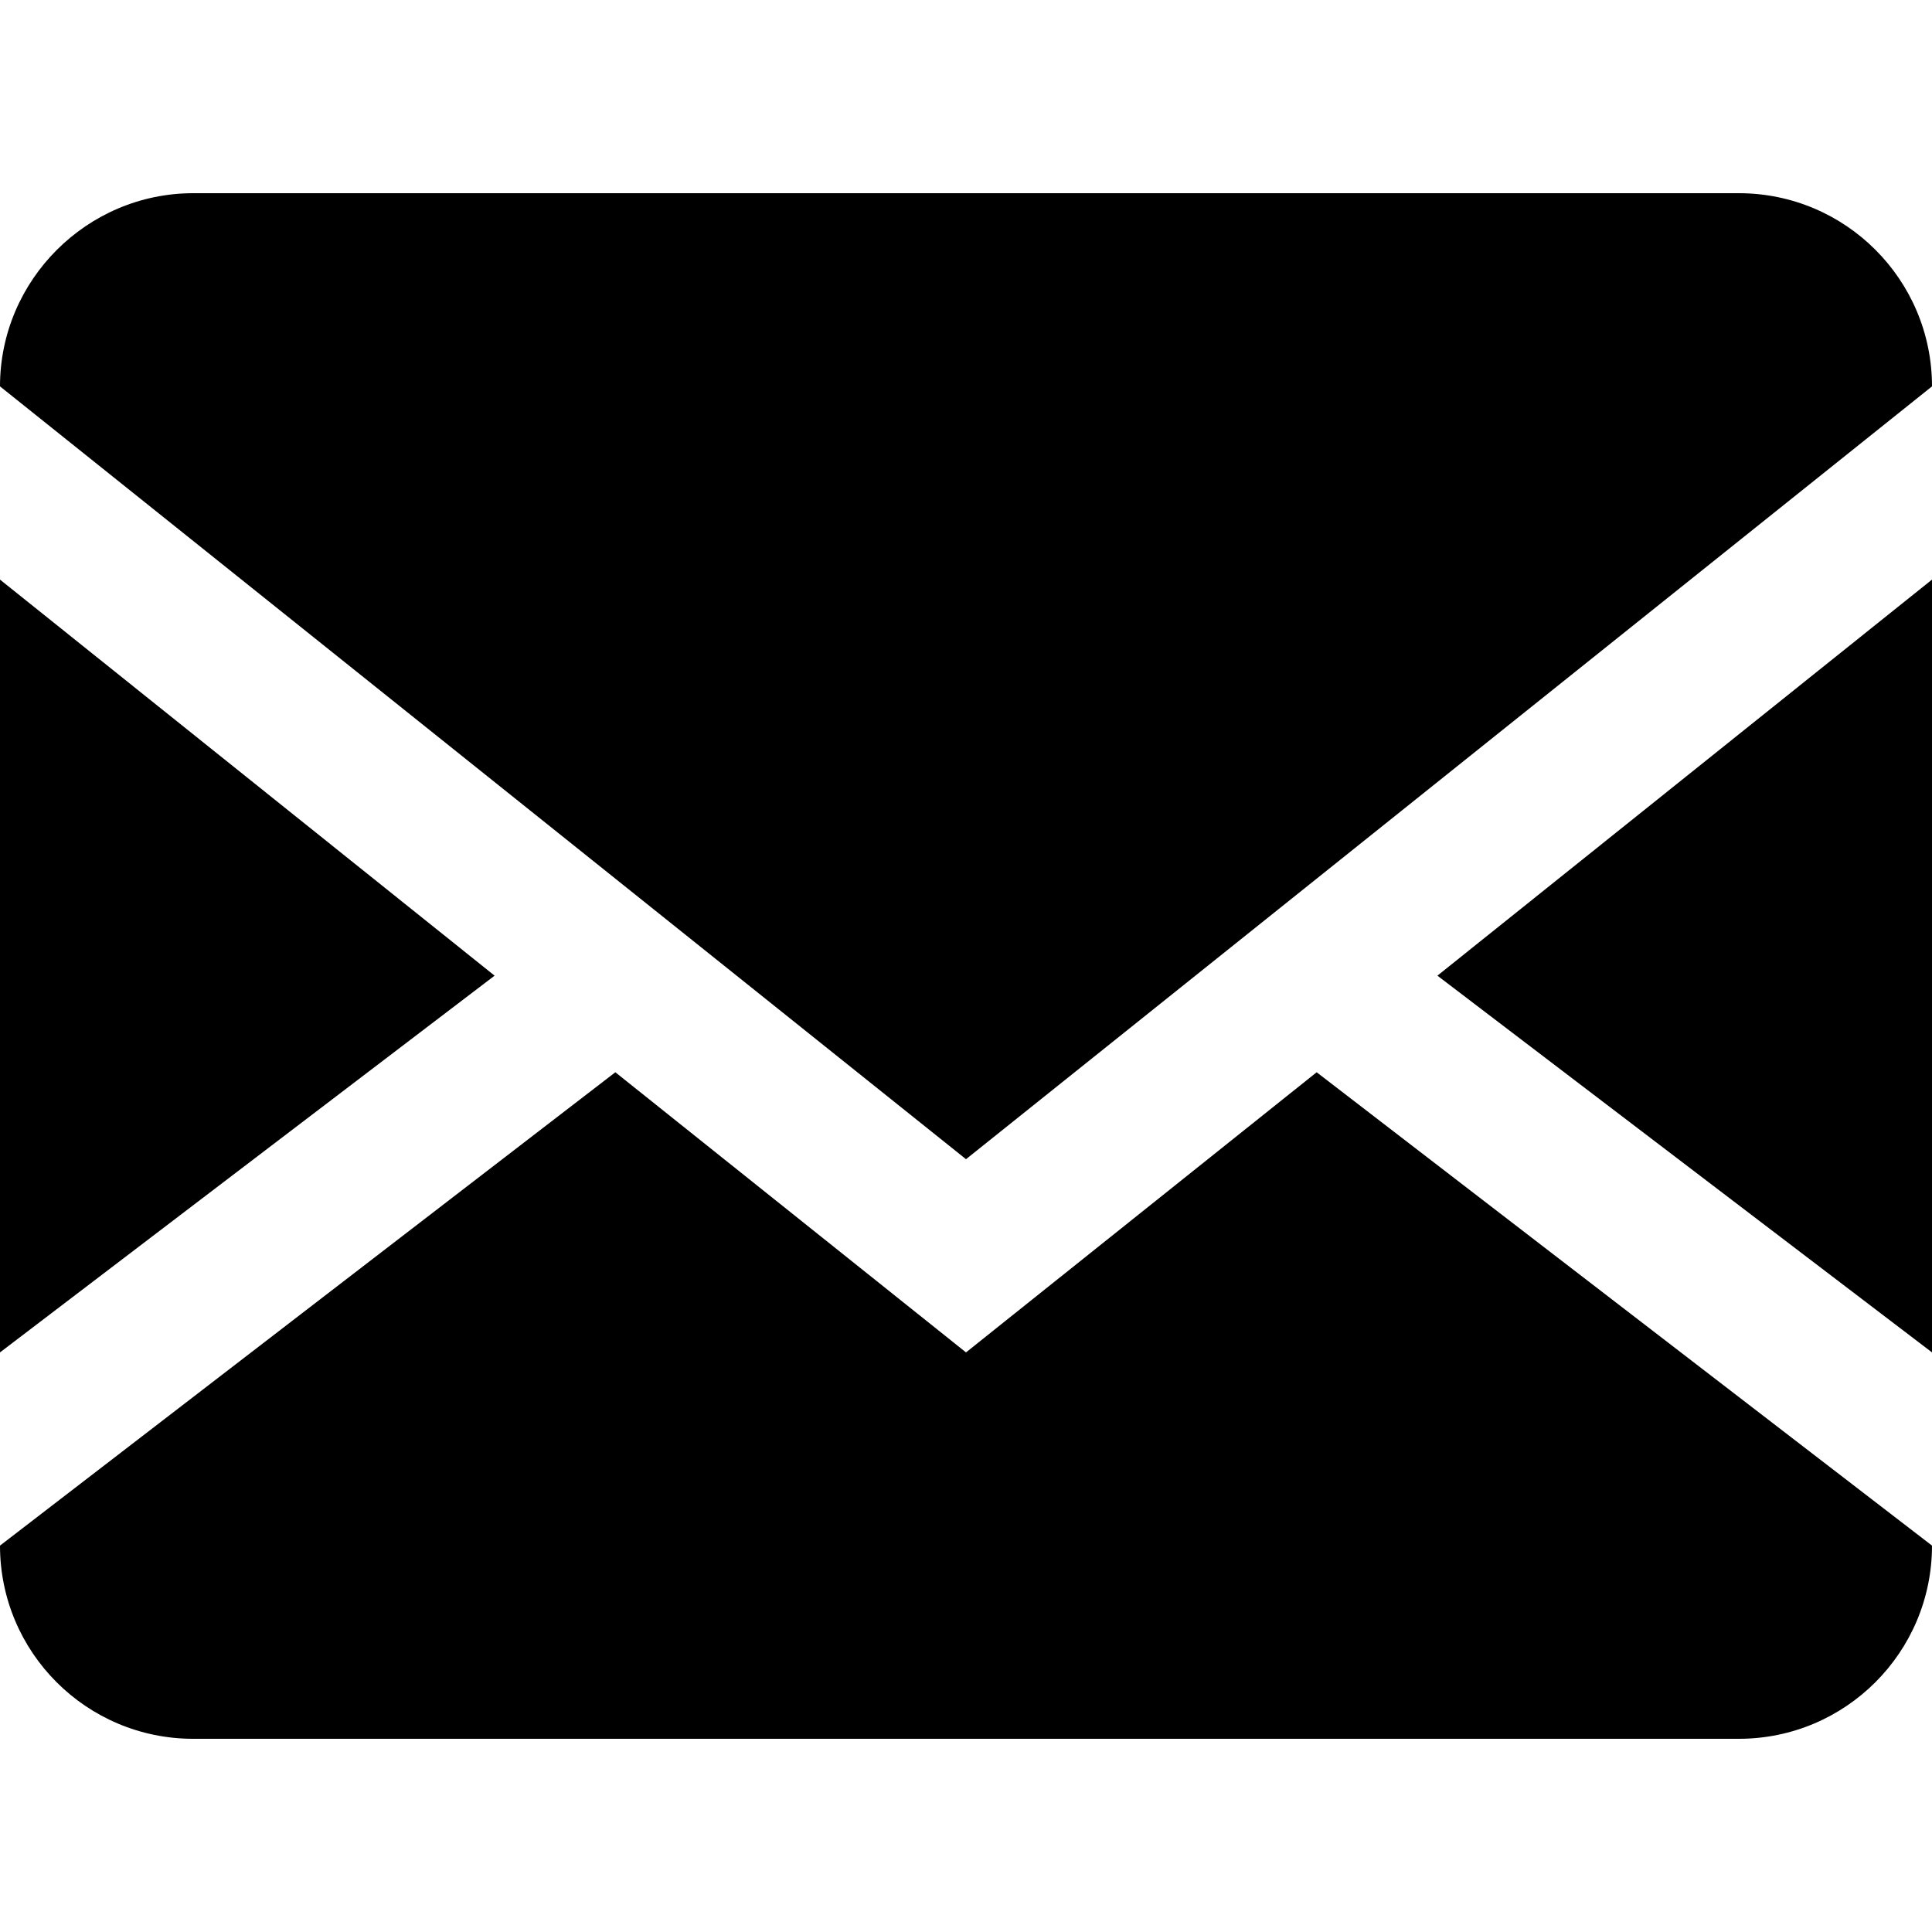
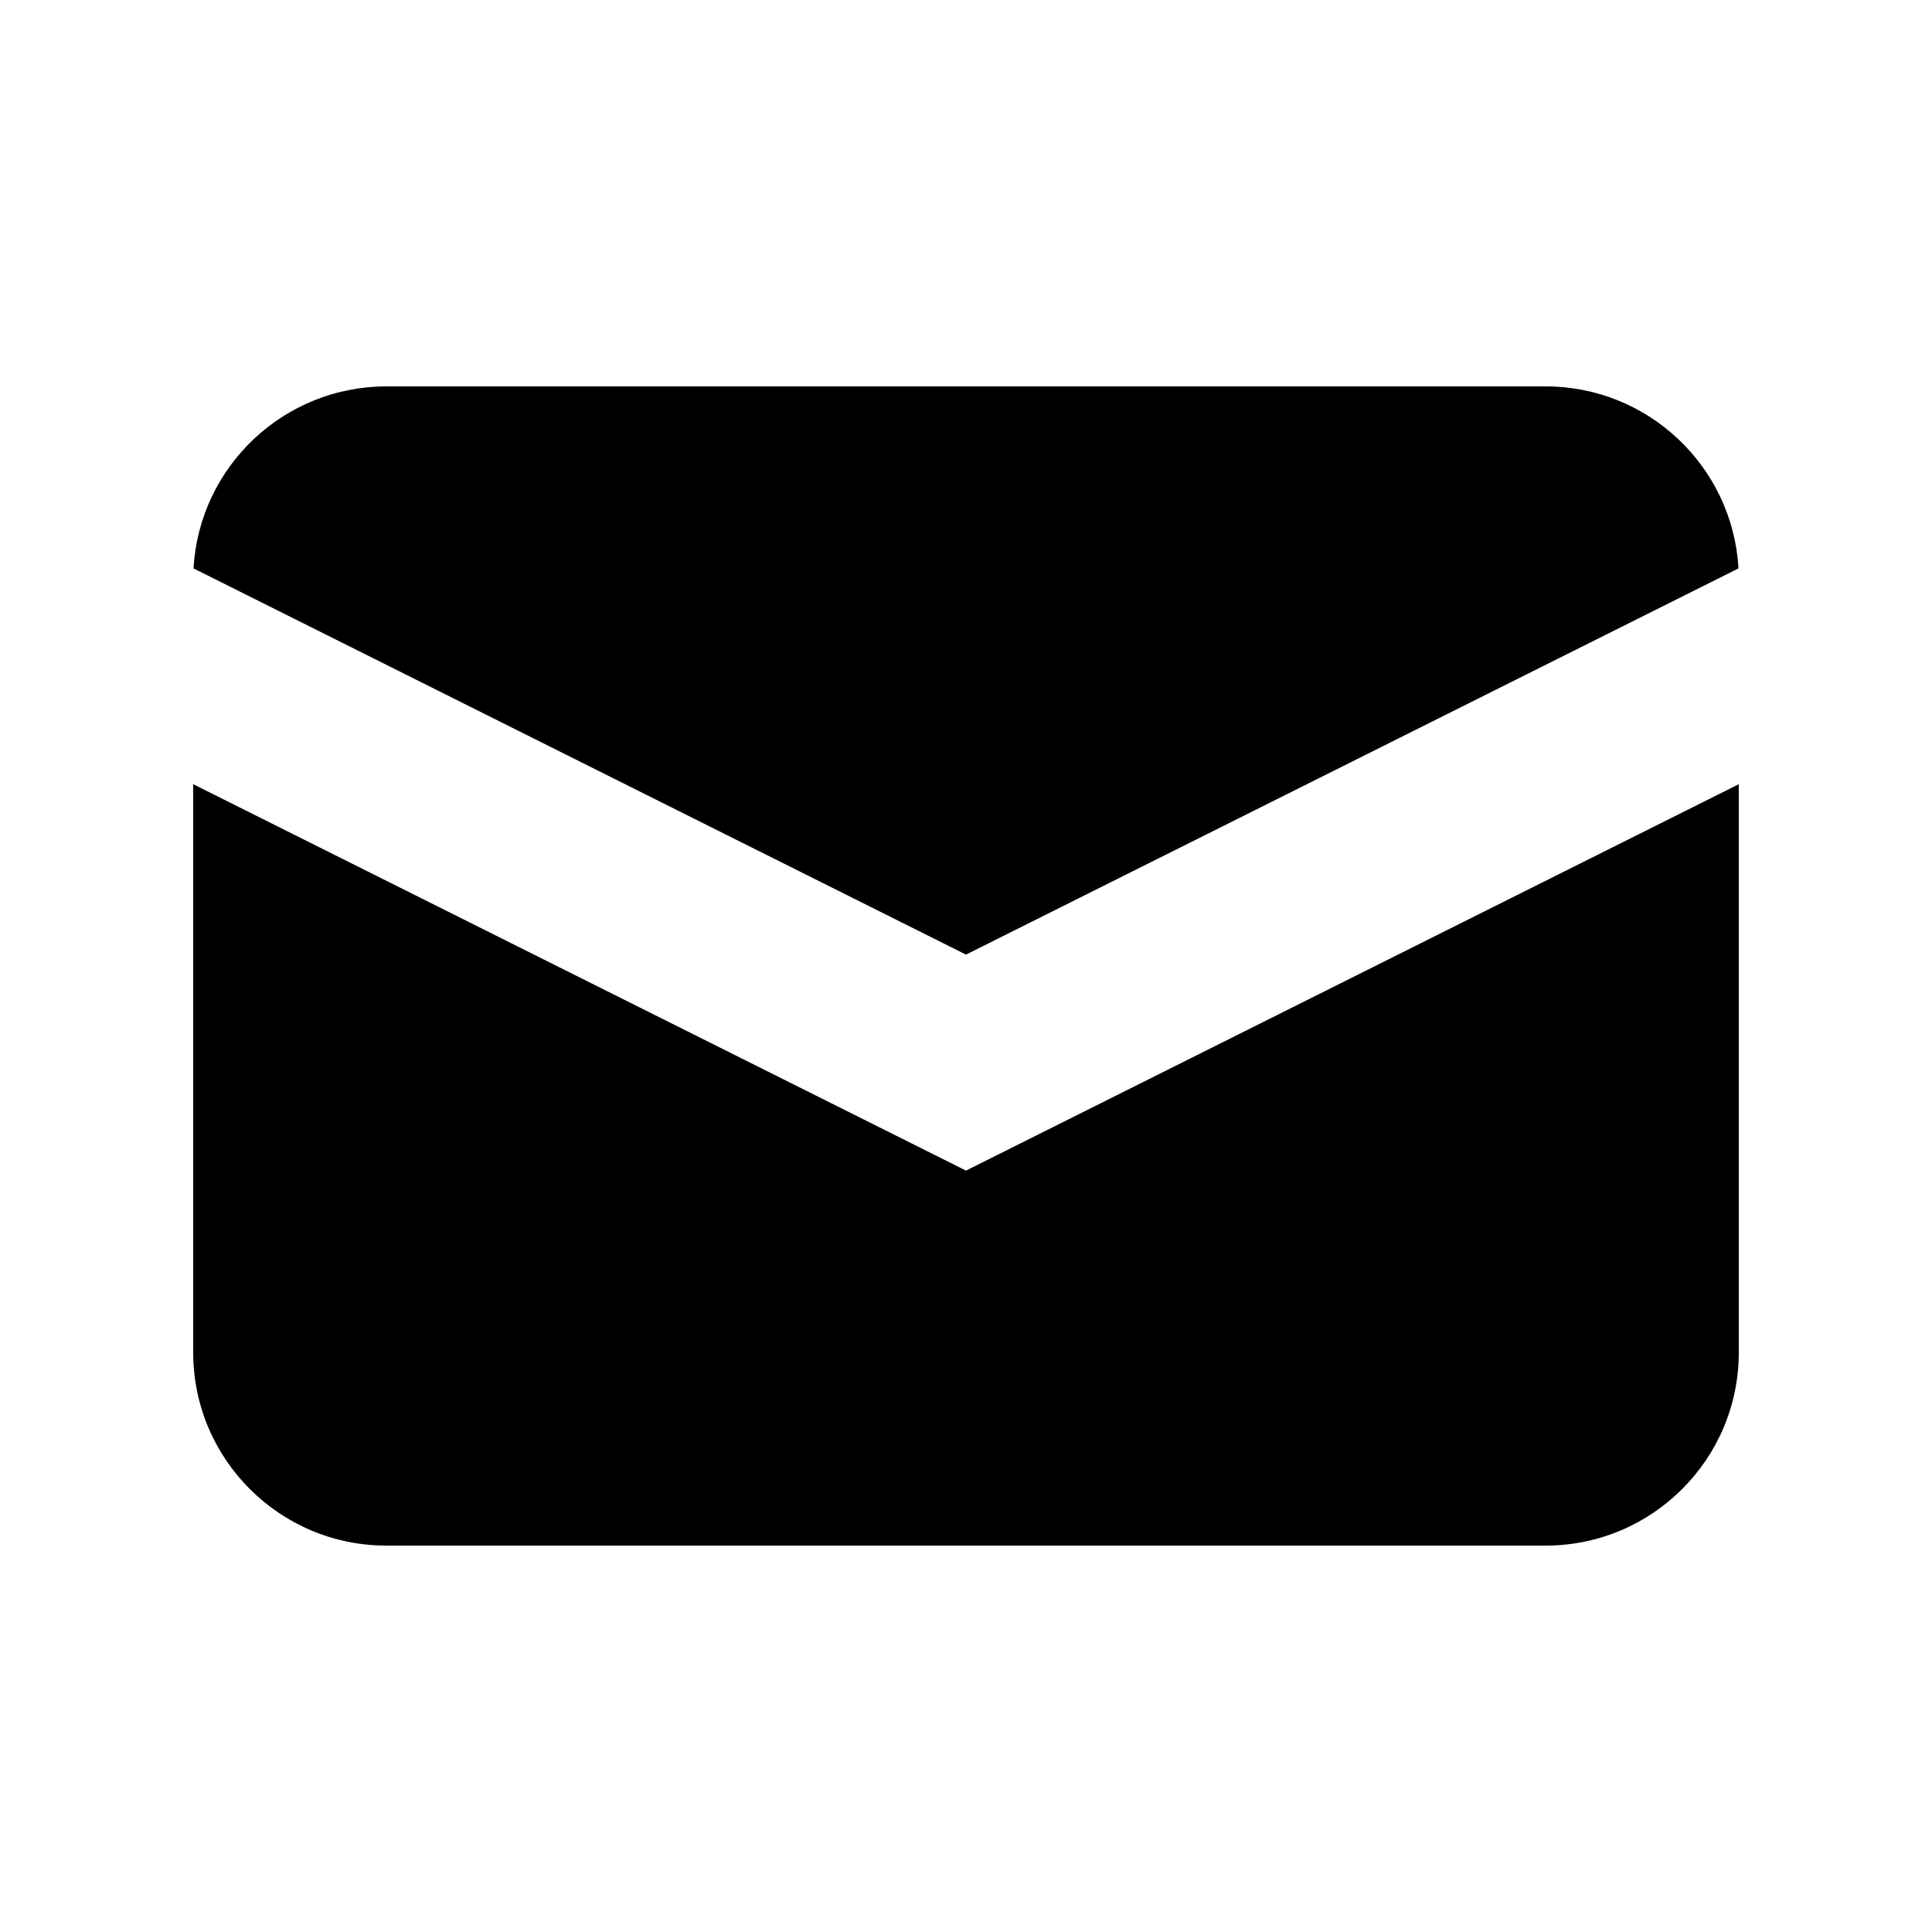
<svg xmlns="http://www.w3.org/2000/svg" viewBox="0 0 20 20">
-   <path d="M18 2a2 2 0 0 1 2 2v12a2 2 0 0 1-2 2H2a2 2 0 0 1-2-2V4c0-1.1.9-2 2-2h16zm-4.37 9.1L20 16v-2l-5.12-3.9L20 6V4l-10 8L0 4v2l5.12 4.1L0 14v2l6.37-4.9L10 14l3.63-2.9z" />
+   <path d="M2.003 5.884L10 9.882l7.997-3.998A2 2 0 0016 4H4a2 2 0 00-1.997 1.884z" />
+   <path d="M18 8.118l-8 4-8-4V14a2 2 0 002 2h12a2 2 0 002-2V8.118z" />
</svg>
